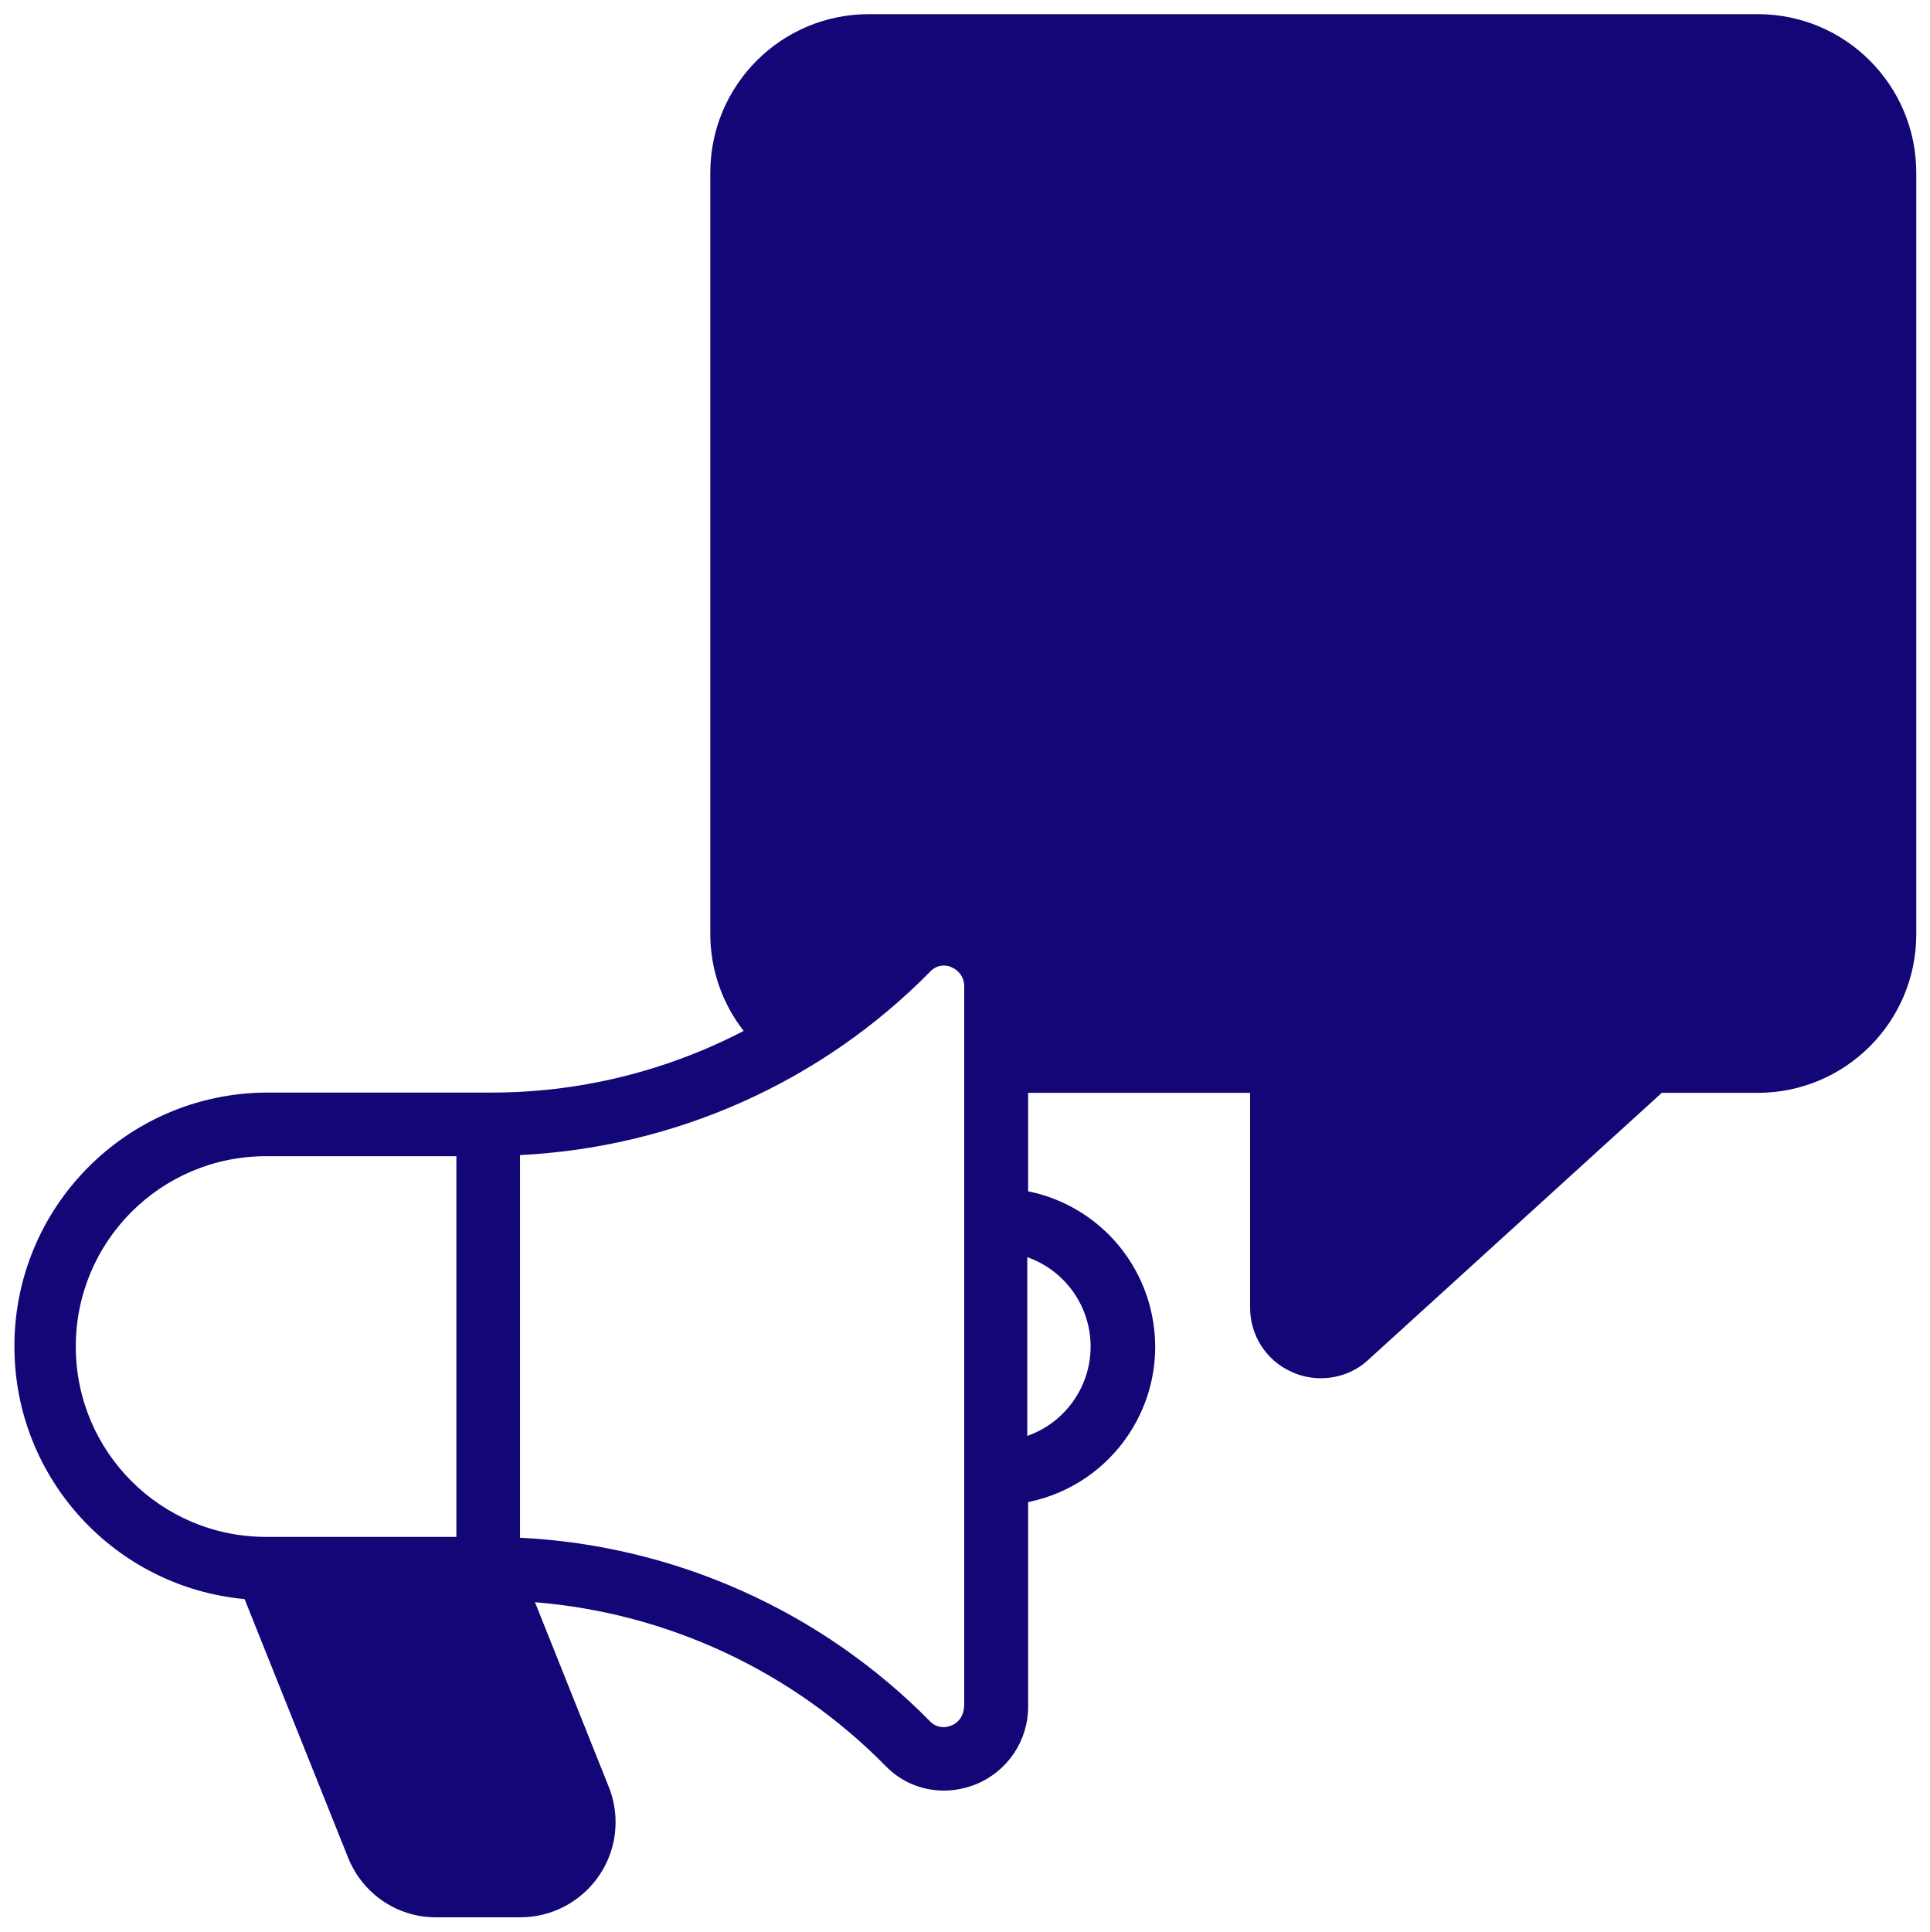
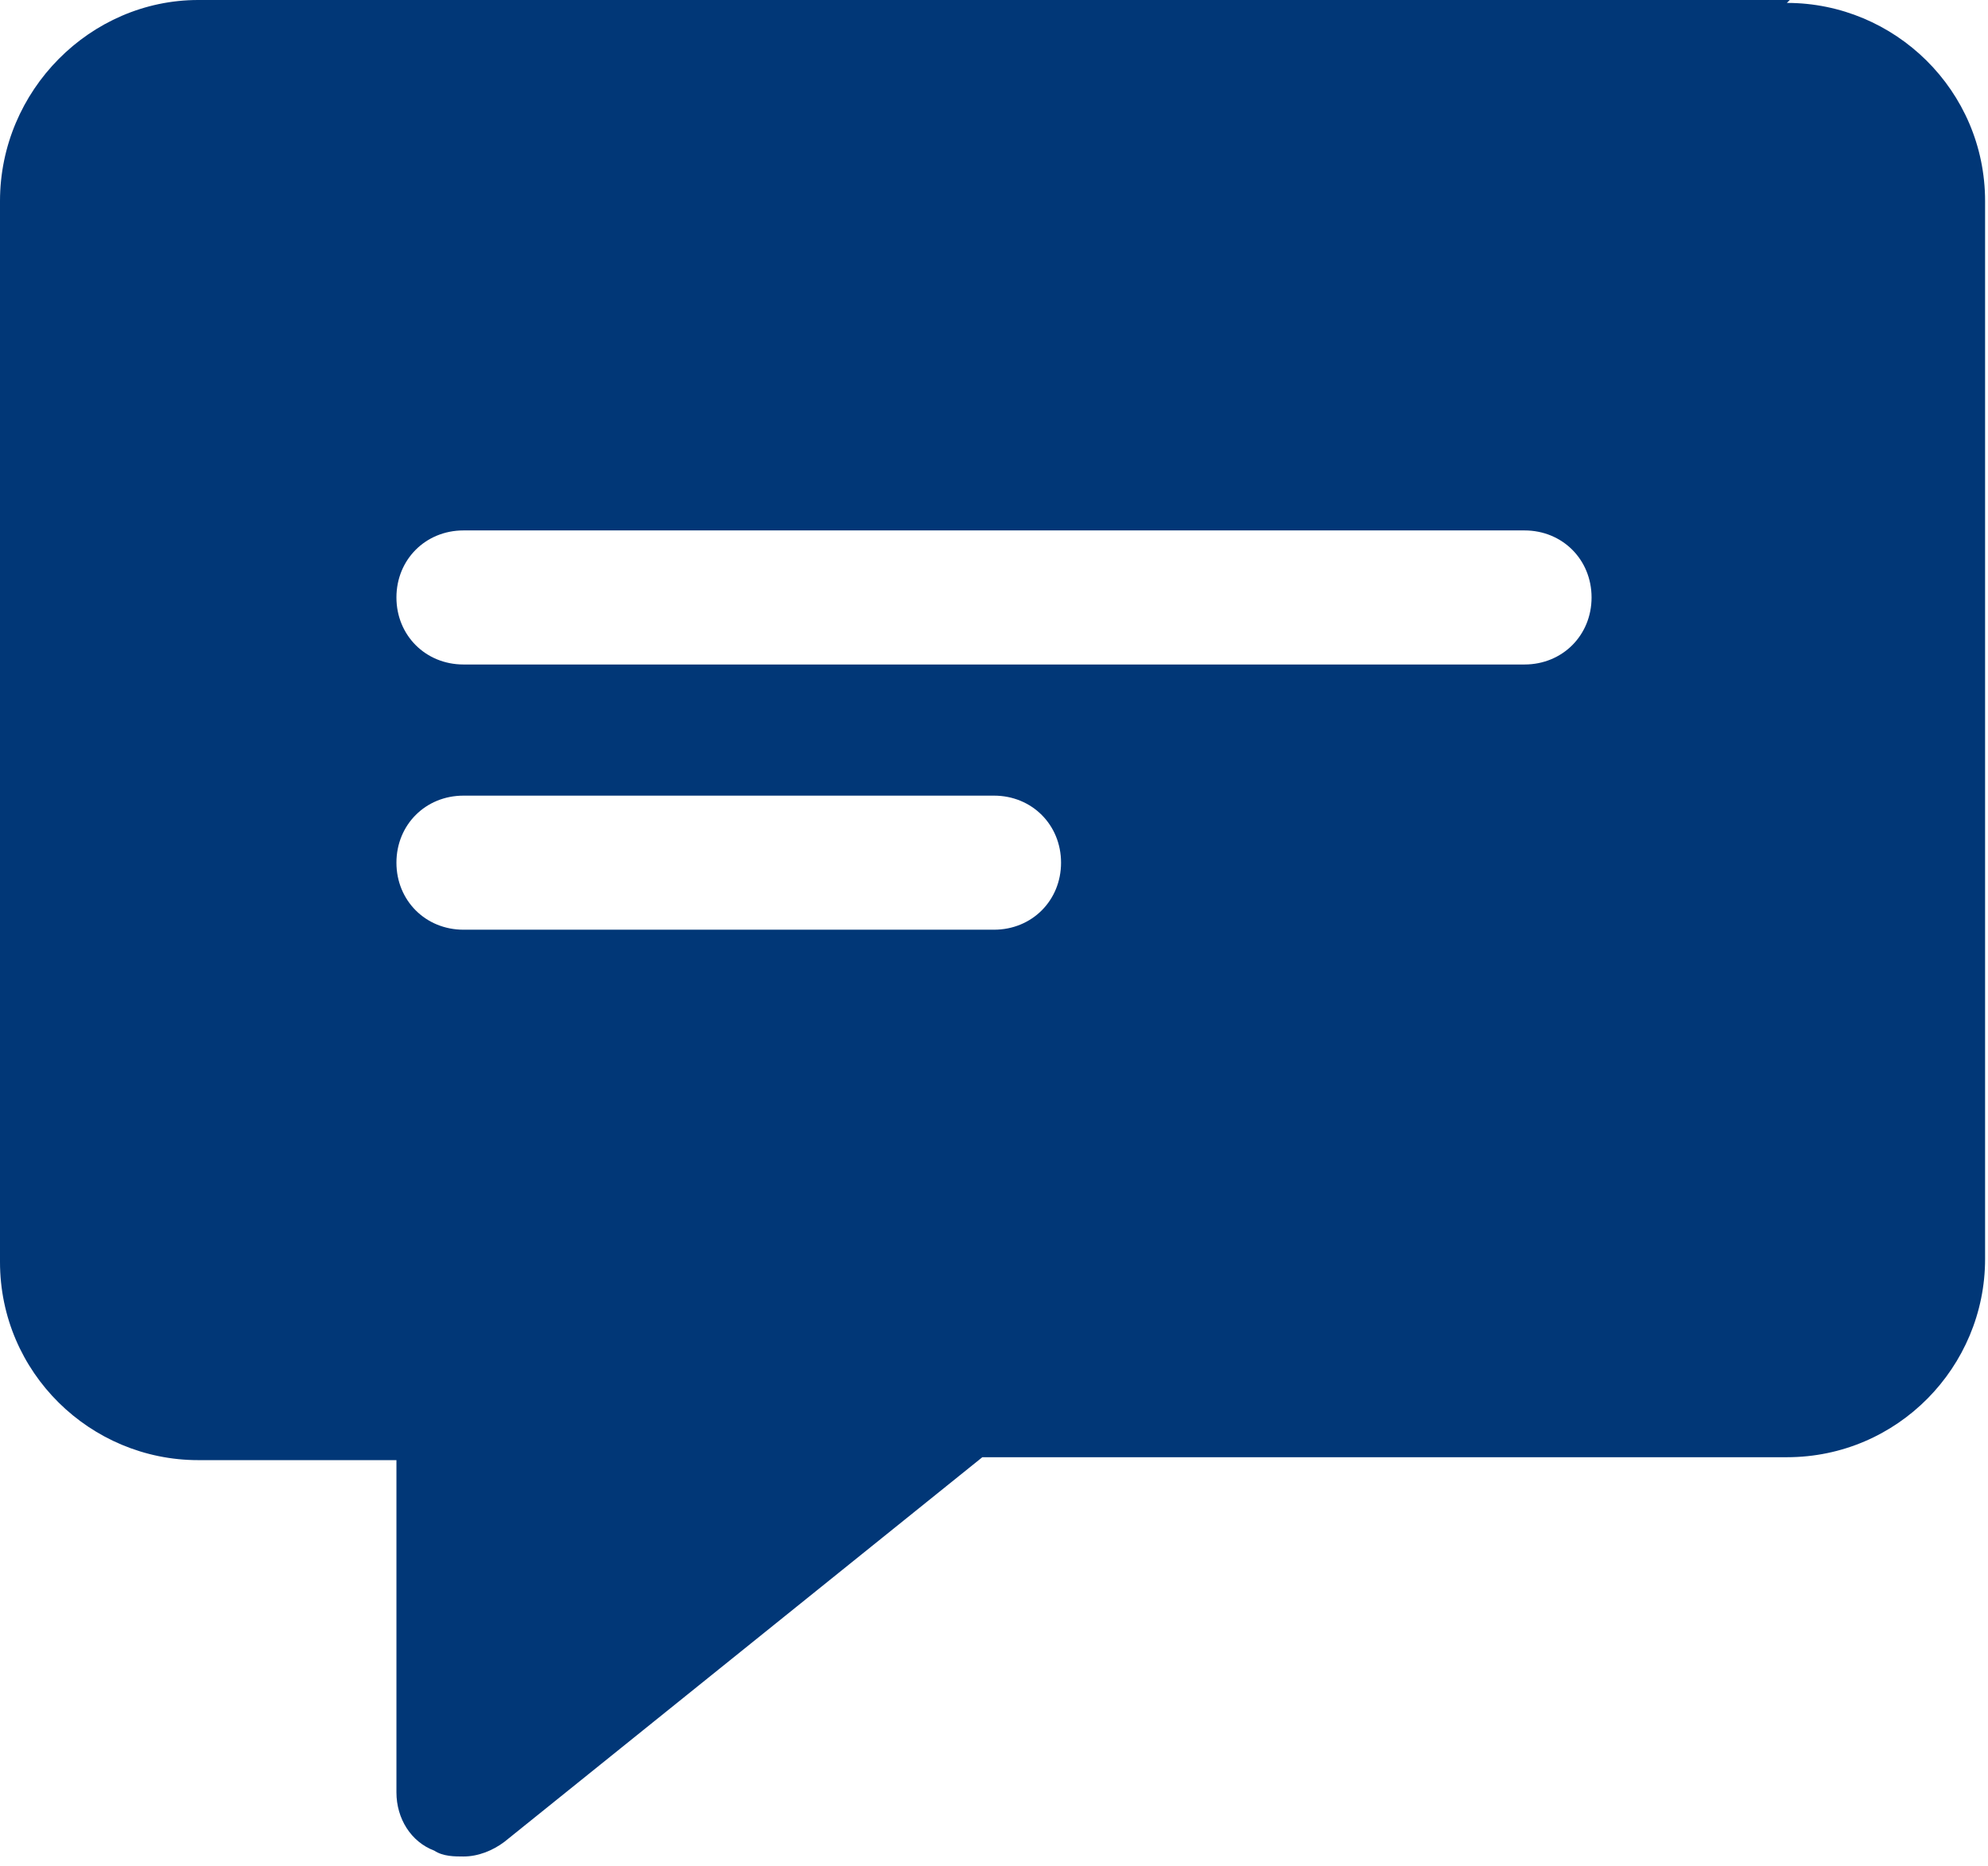
- <svg xmlns="http://www.w3.org/2000/svg" id="Livello_2" data-name="Livello 2" viewBox="0 0 68.25 68.31">
+ <svg xmlns="http://www.w3.org/2000/svg" id="Livello_2" data-name="Livello 2" version="1.1" viewBox="0 0 68.2 64">
  <defs>
    <style>
      .cls-1 {
-            fill: #130777;
-         stroke: none;
-         stroke-miterlimit: 10;
+         fill: #013777;
+         stroke-width: 0px;
      }
    </style>
  </defs>
-   <g id="Livello_1-2" data-name="Livello 1">
-     <path class="cls-1" d="M62.14,.5H30.73c-3.1,0-5.61,2.51-5.61,5.61v26.92c0,1.24,.42,2.45,1.18,3.42-2.79,1.45-5.89,2.2-9.03,2.18h-7.85c-4.96,.03-8.95,4.08-8.91,9.04,.03,4.61,3.55,8.44,8.14,8.87l3.66,9.14c.51,1.28,1.75,2.12,3.12,2.11h2.97c1.86,0,3.37-1.51,3.37-3.36,0-.43-.08-.85-.24-1.25l-2.61-6.53c4.7,.38,9.11,2.44,12.42,5.81,.54,.55,1.27,.85,2.04,.85,.39,0,.78-.08,1.15-.23,1.11-.46,1.83-1.54,1.83-2.73v-7.24c3.04-.62,5-3.58,4.38-6.61-.45-2.21-2.17-3.93-4.38-4.38v-3.48h7.85v7.59c0,.99,.57,1.88,1.48,2.28,.32,.15,.67,.22,1.03,.22,.62,0,1.22-.23,1.67-.65l10.38-9.44h3.39c3.1,0,5.61-2.51,5.61-5.61V6.11c0-3.1-2.51-5.61-5.61-5.61ZM2.68,47.61c0-3.72,3.01-6.73,6.73-6.73h6.73v13.46h-6.73c-3.72,0-6.73-3.01-6.73-6.73Zm31.41,12.74c0,.29-.18,.56-.45,.66-.25,.11-.55,.06-.74-.14-3.85-3.91-9.03-6.23-14.51-6.5v-13.53c5.48-.27,10.67-2.58,14.52-6.5,.19-.2,.49-.26,.74-.14,.27,.11,.45,.37,.45,.66v25.48Zm4.48-12.74c0,1.42-.9,2.69-2.24,3.16v-6.32c1.34,.47,2.24,1.74,2.24,3.16Z" />
+   <g id="_14_comment" data-name=" 14 comment">
+     <path class="cls-1" d="M61.4,0H6.8C3.1,0,0,3.1,0,6.9v36.4c0,3.8,3.1,6.8,6.8,6.8h6.8v11.4c0,.9.5,1.7,1.3,2,.3.2.7.2,1,.2.5,0,1-.2,1.4-.5l16.4-13.2h27.6c3.8,0,6.8-3.1,6.8-6.8V6.9c0-3.8-3.1-6.8-6.8-6.8h0ZM34.1,31.9H15.9c-1.3,0-2.3-1-2.3-2.3s1-2.3,2.3-2.3h18.2c1.3,0,2.3,1,2.3,2.3s-1,2.3-2.3,2.3ZM52.3,22.8H15.9c-1.3,0-2.3-1-2.3-2.3s1-2.3,2.3-2.3h36.4c1.3,0,2.3,1,2.3,2.3s-1,2.3-2.3,2.3Z" />
  </g>
</svg>
